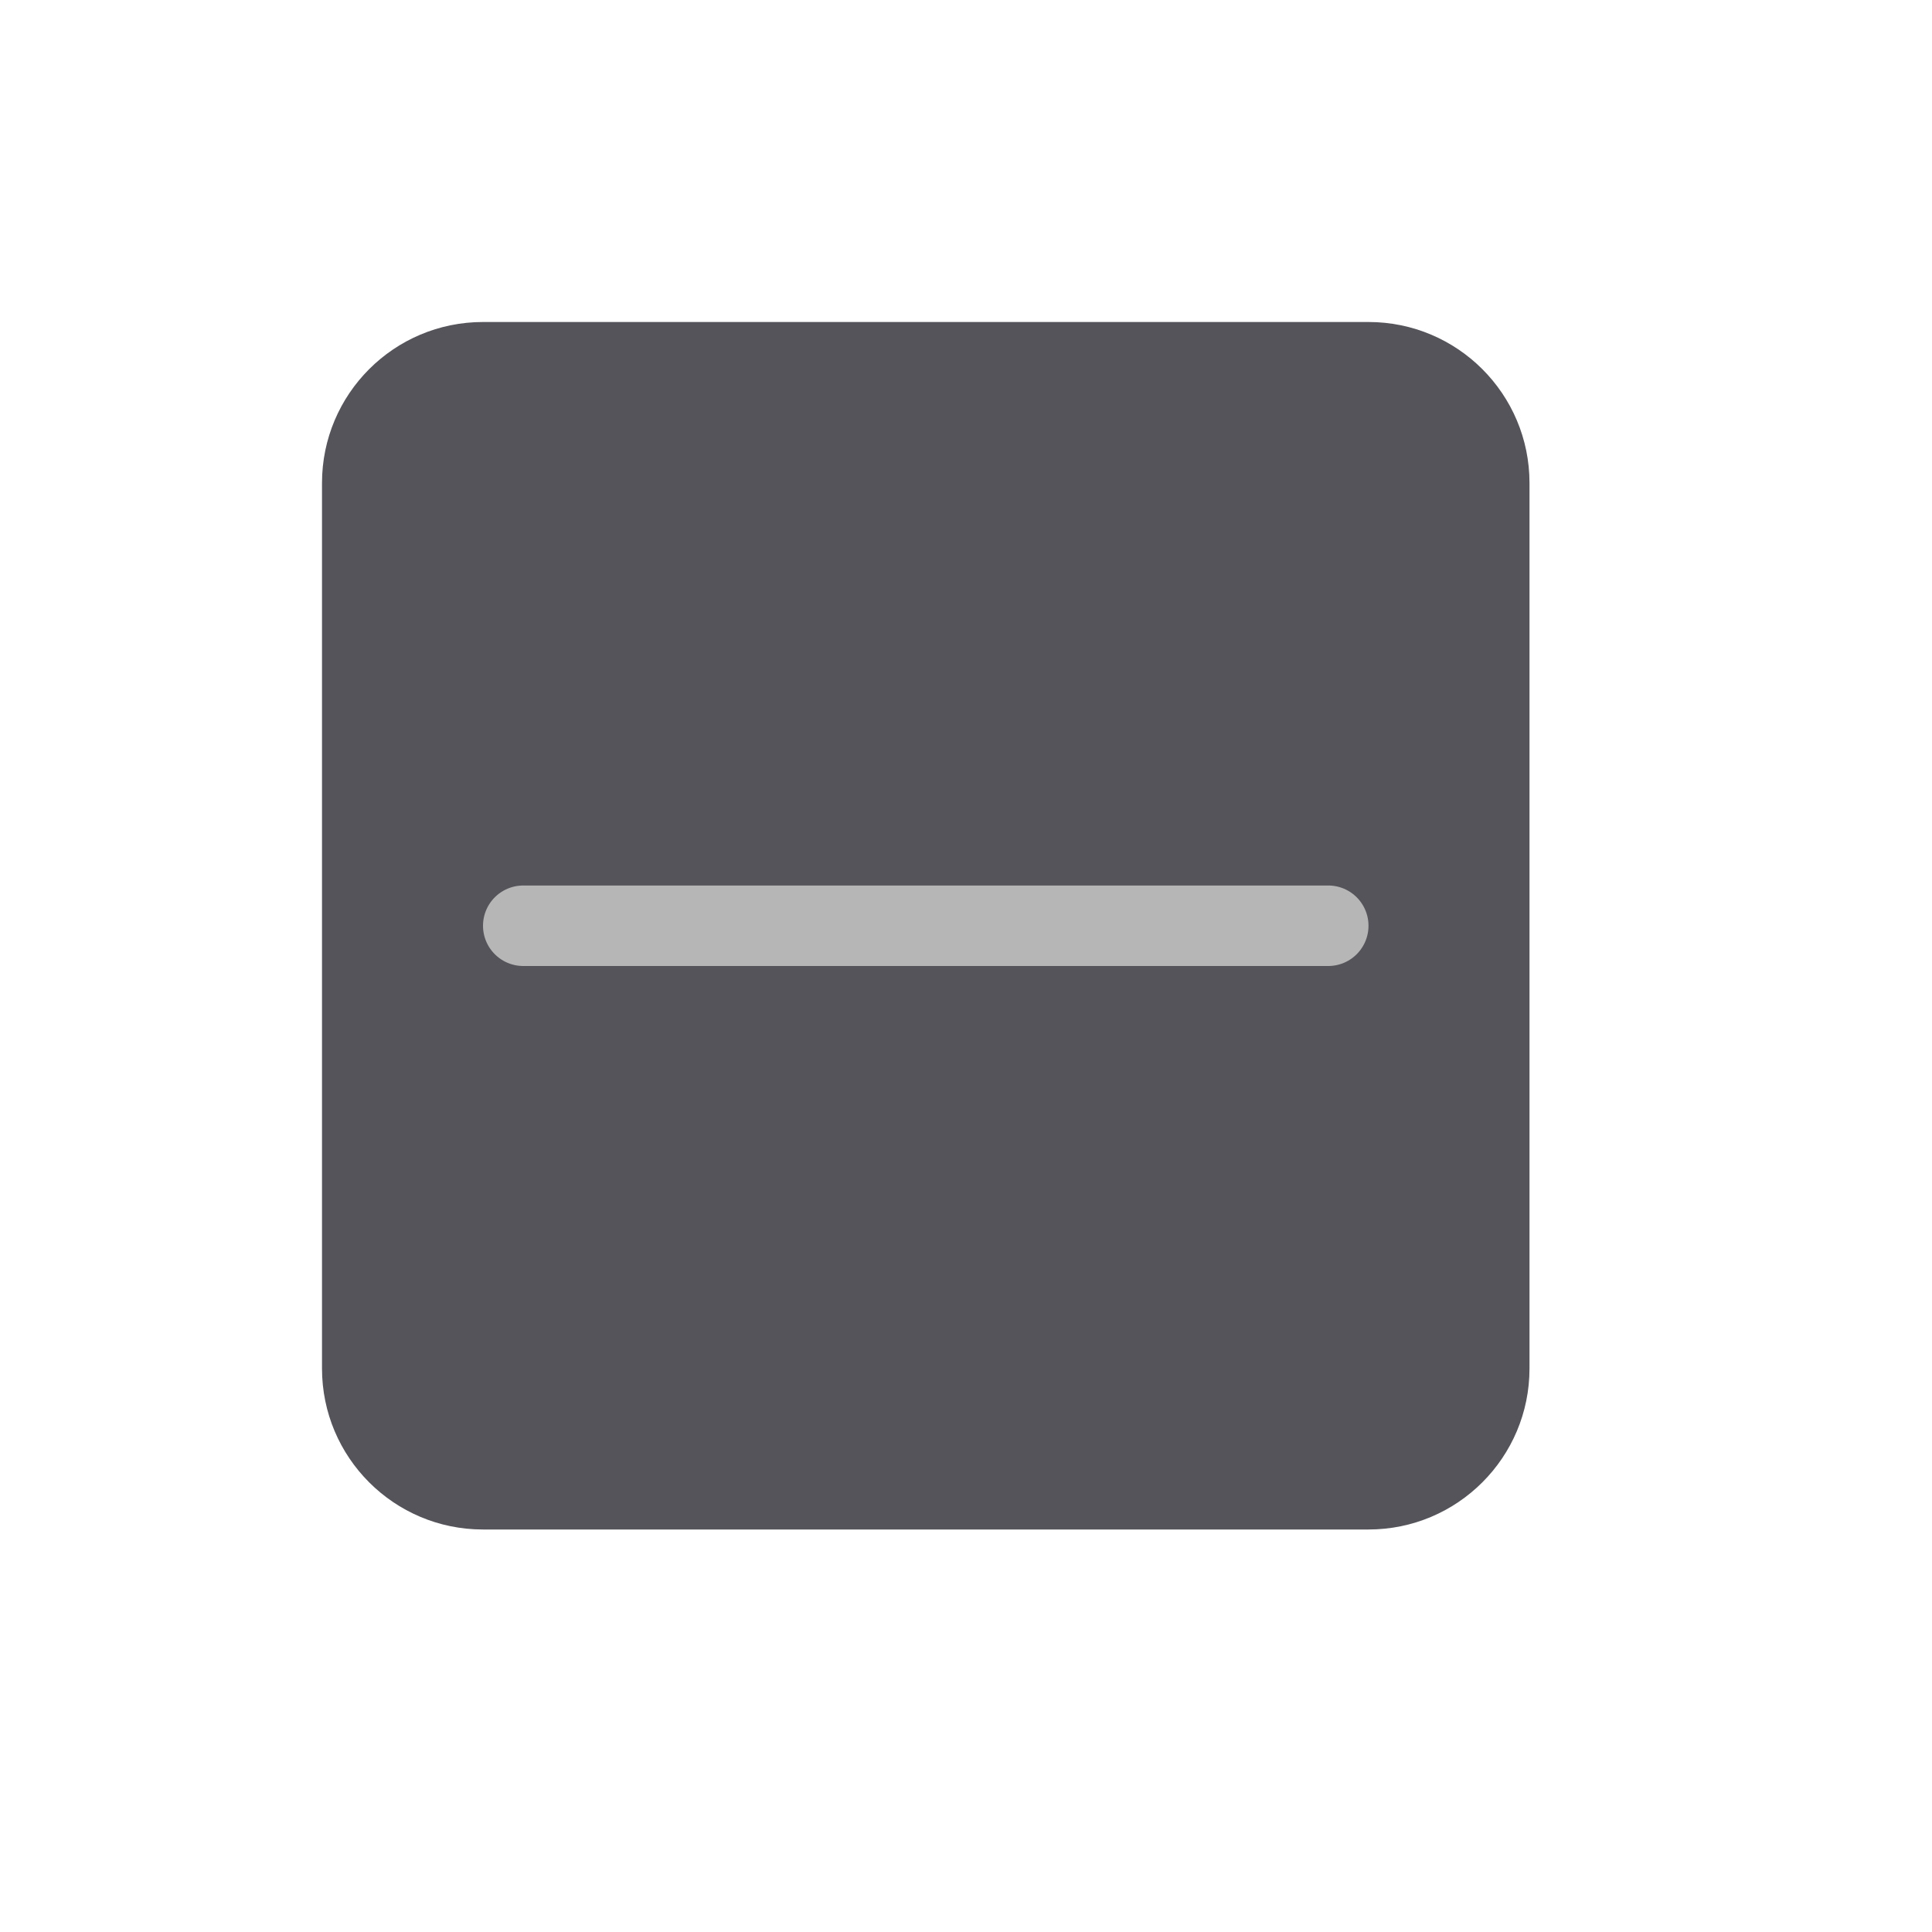
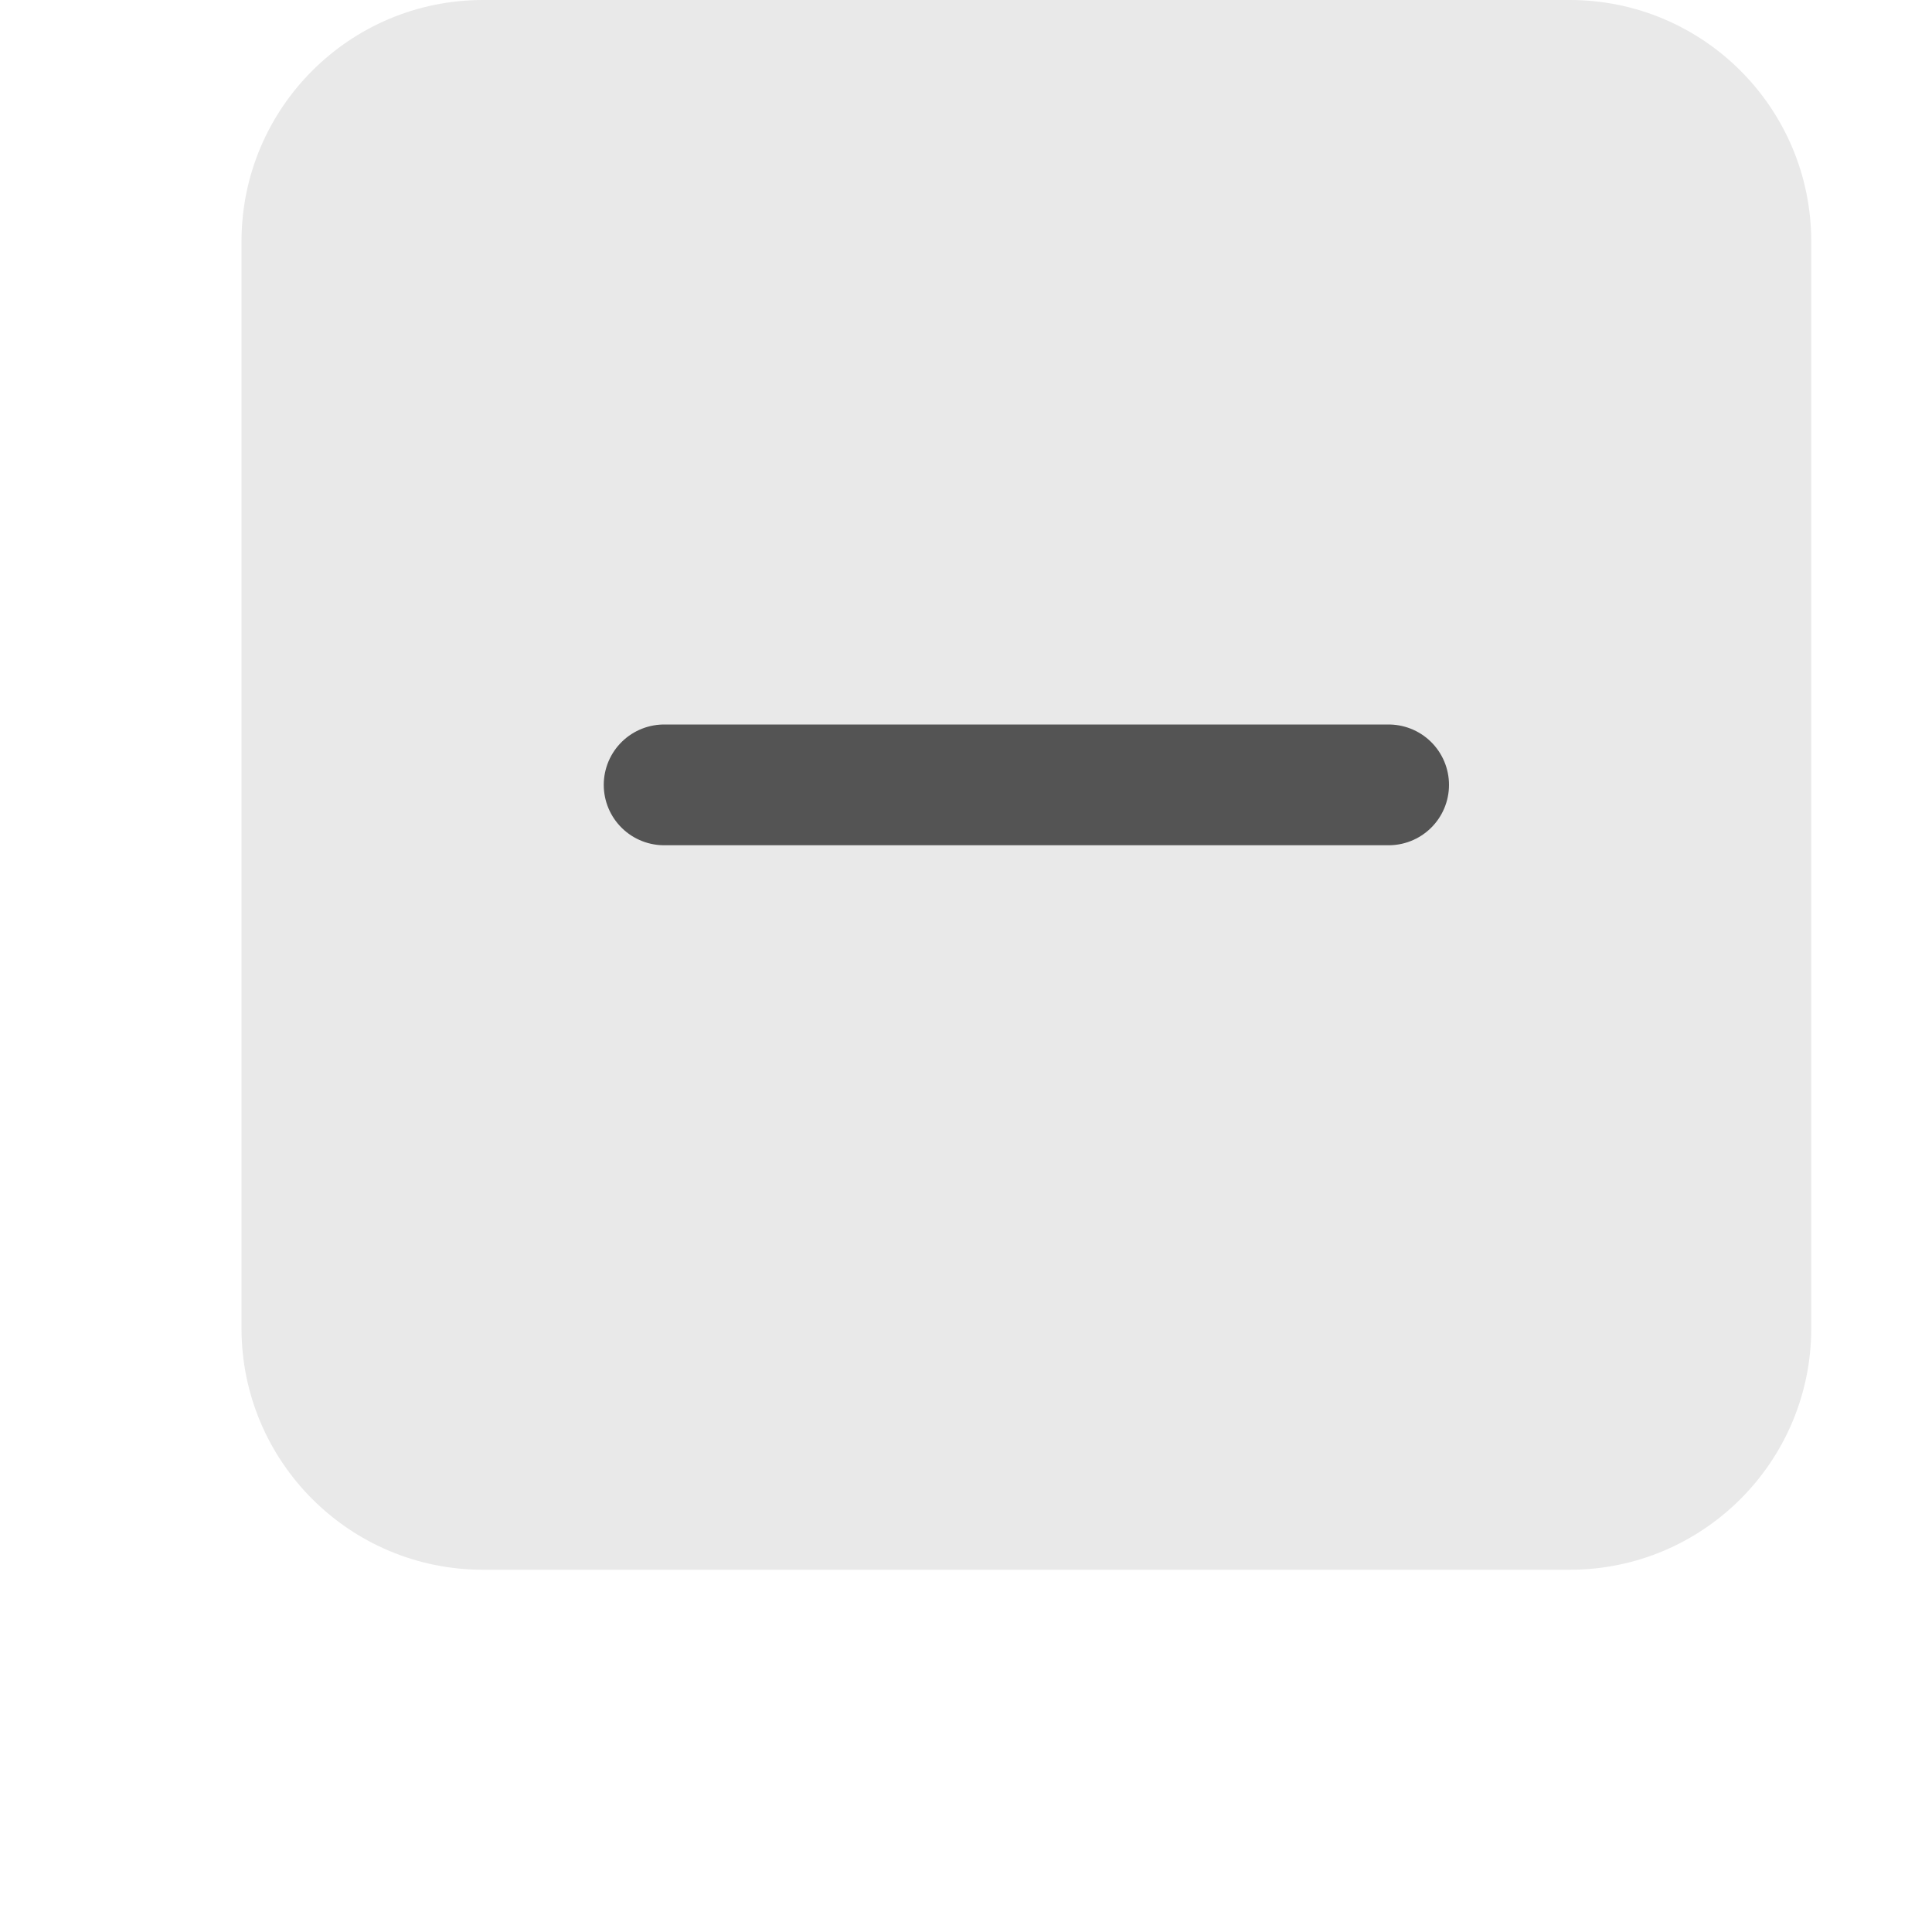
- <svg xmlns="http://www.w3.org/2000/svg" viewBox="0 0 24 24">
-   <rect x="4" y="4" width="15" height="15" rx="2" style="fill:#54545a" />
-   <line x1="16.5" y1="11.5" x2="6.5" y2="11.5" style="fill:none;stroke:#b6b6b6;stroke-linecap:round;stroke-linejoin:round" />
+ <svg xmlns="http://www.w3.org/2000/svg" viewBox="0 0 16 16">
+   <rect x="2" width="13" height="13" rx="2" style="fill:#e9e9e9" />
+   <line x1="11.5" y1="6.5" x2="5.5" y2="6.5" style="fill:none;stroke:#545454;stroke-linecap:round;stroke-linejoin:round" />
</svg>
